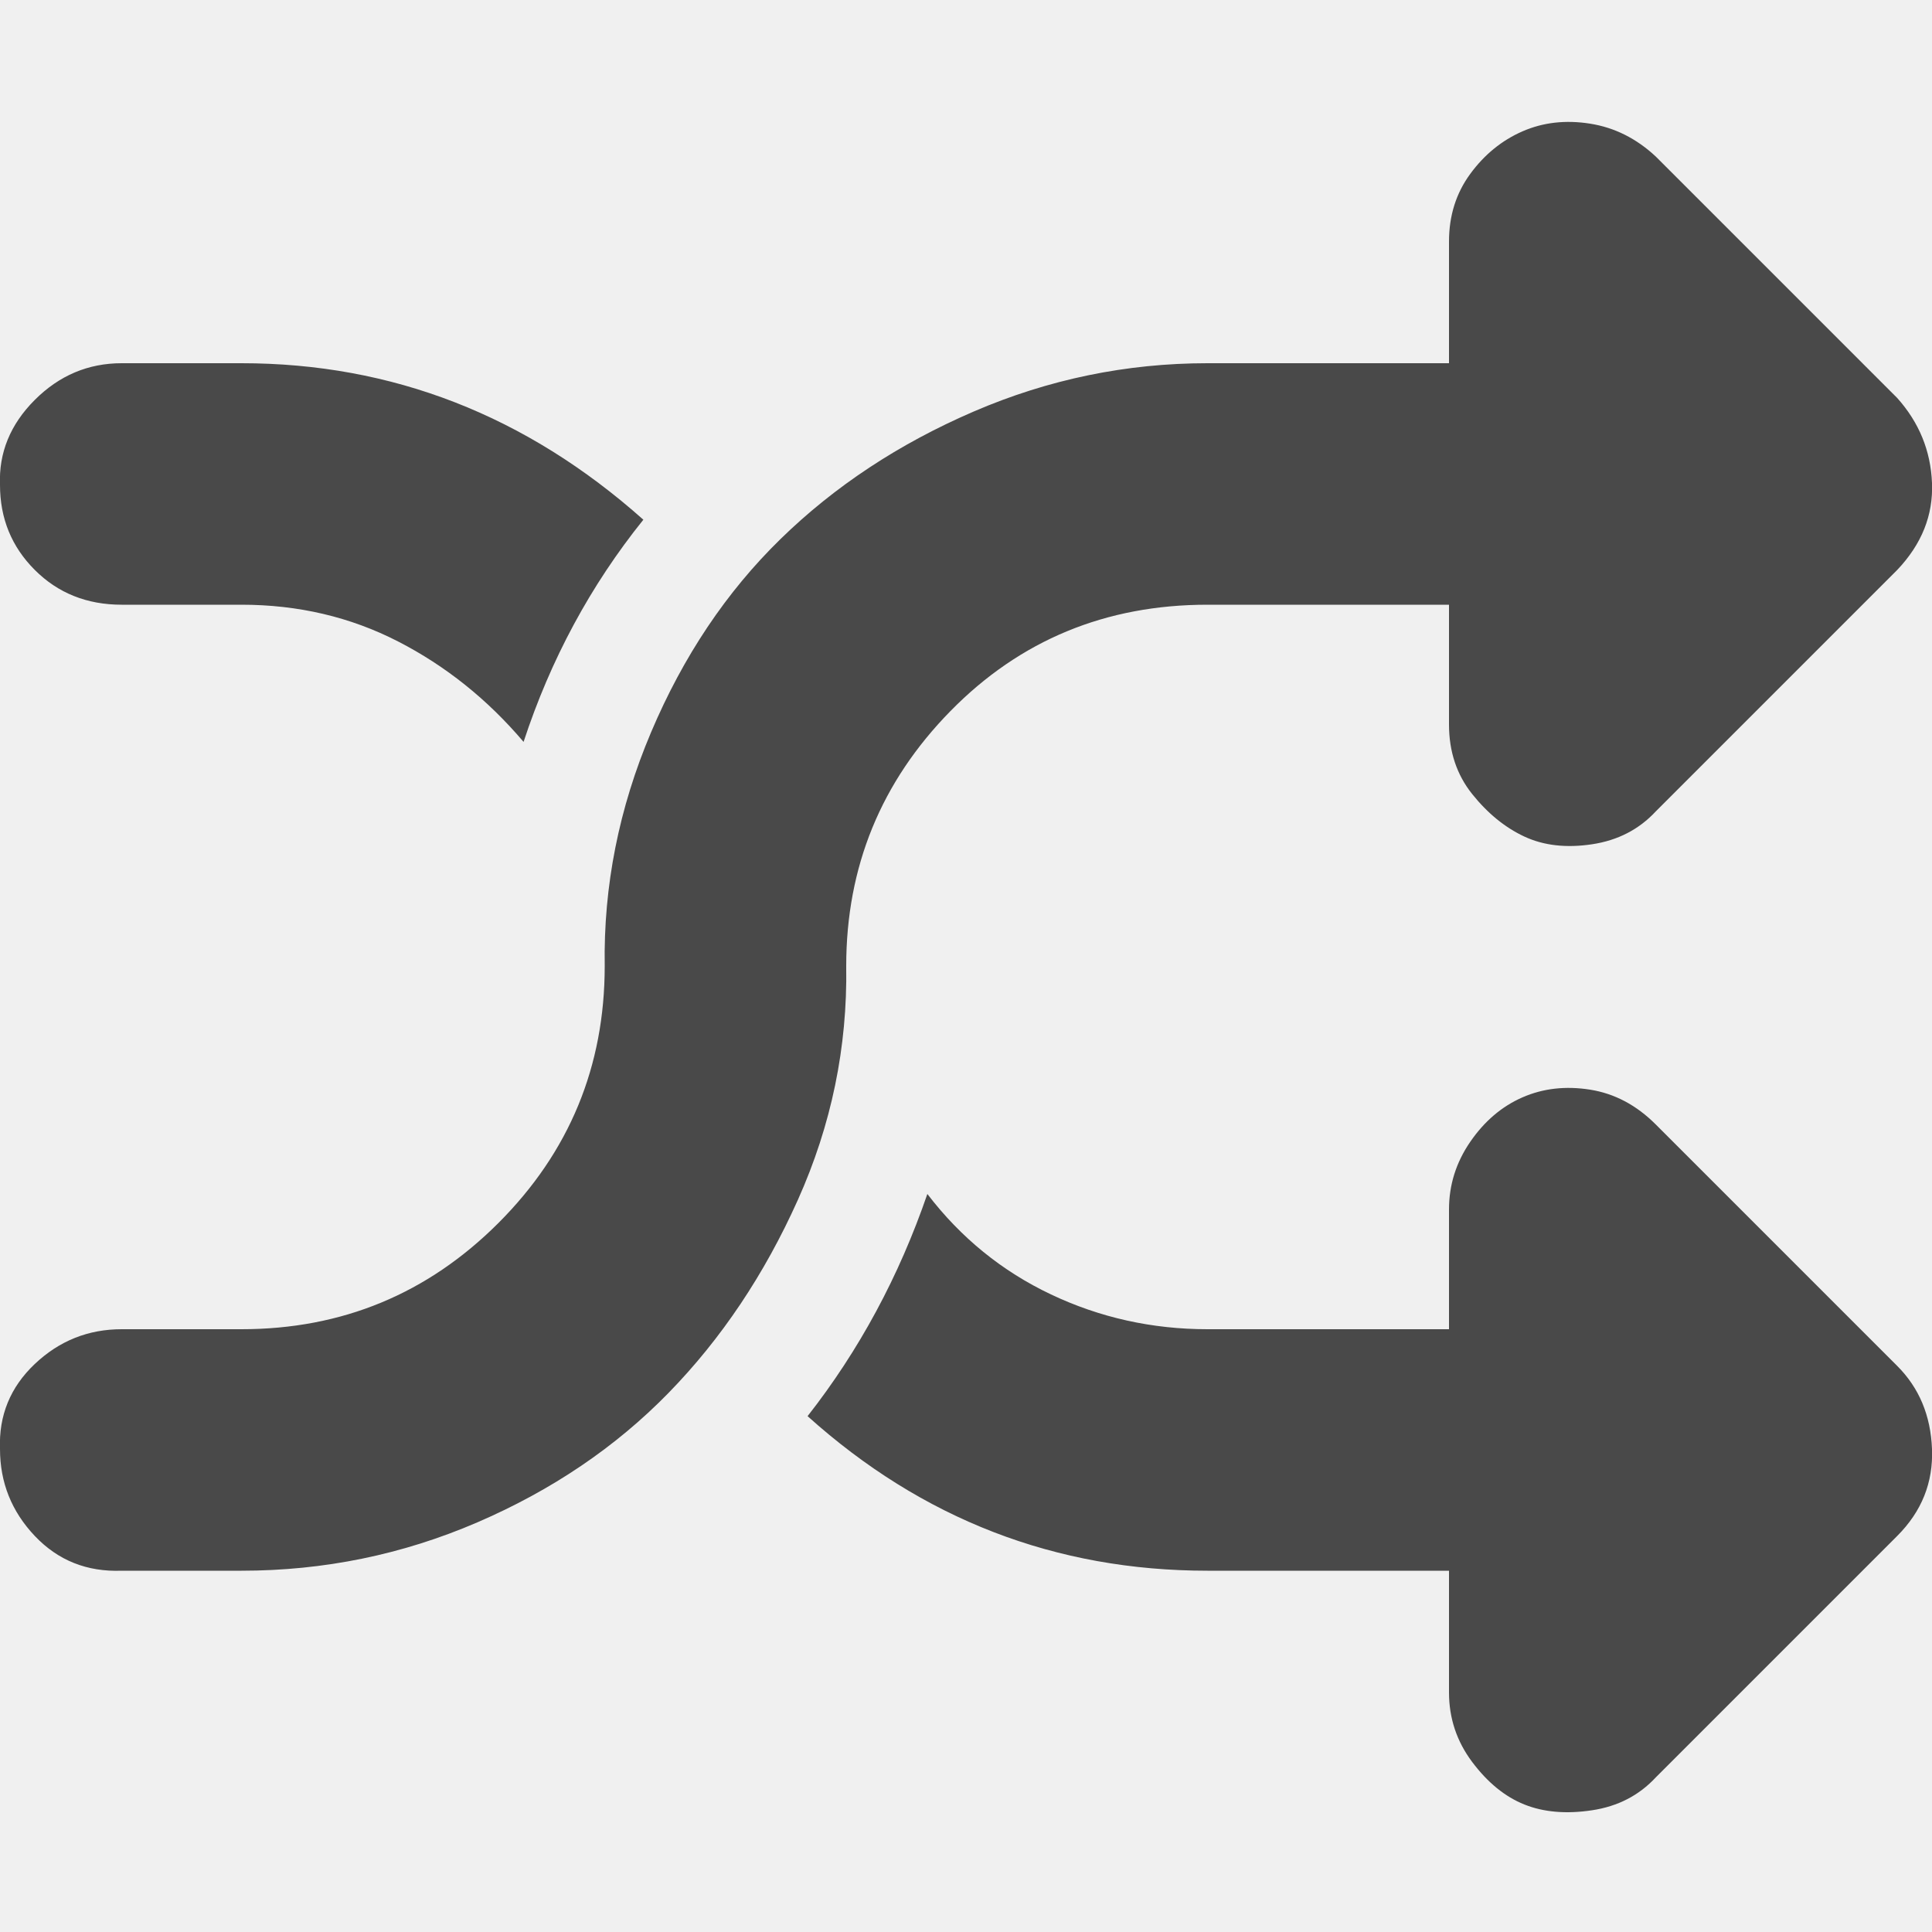
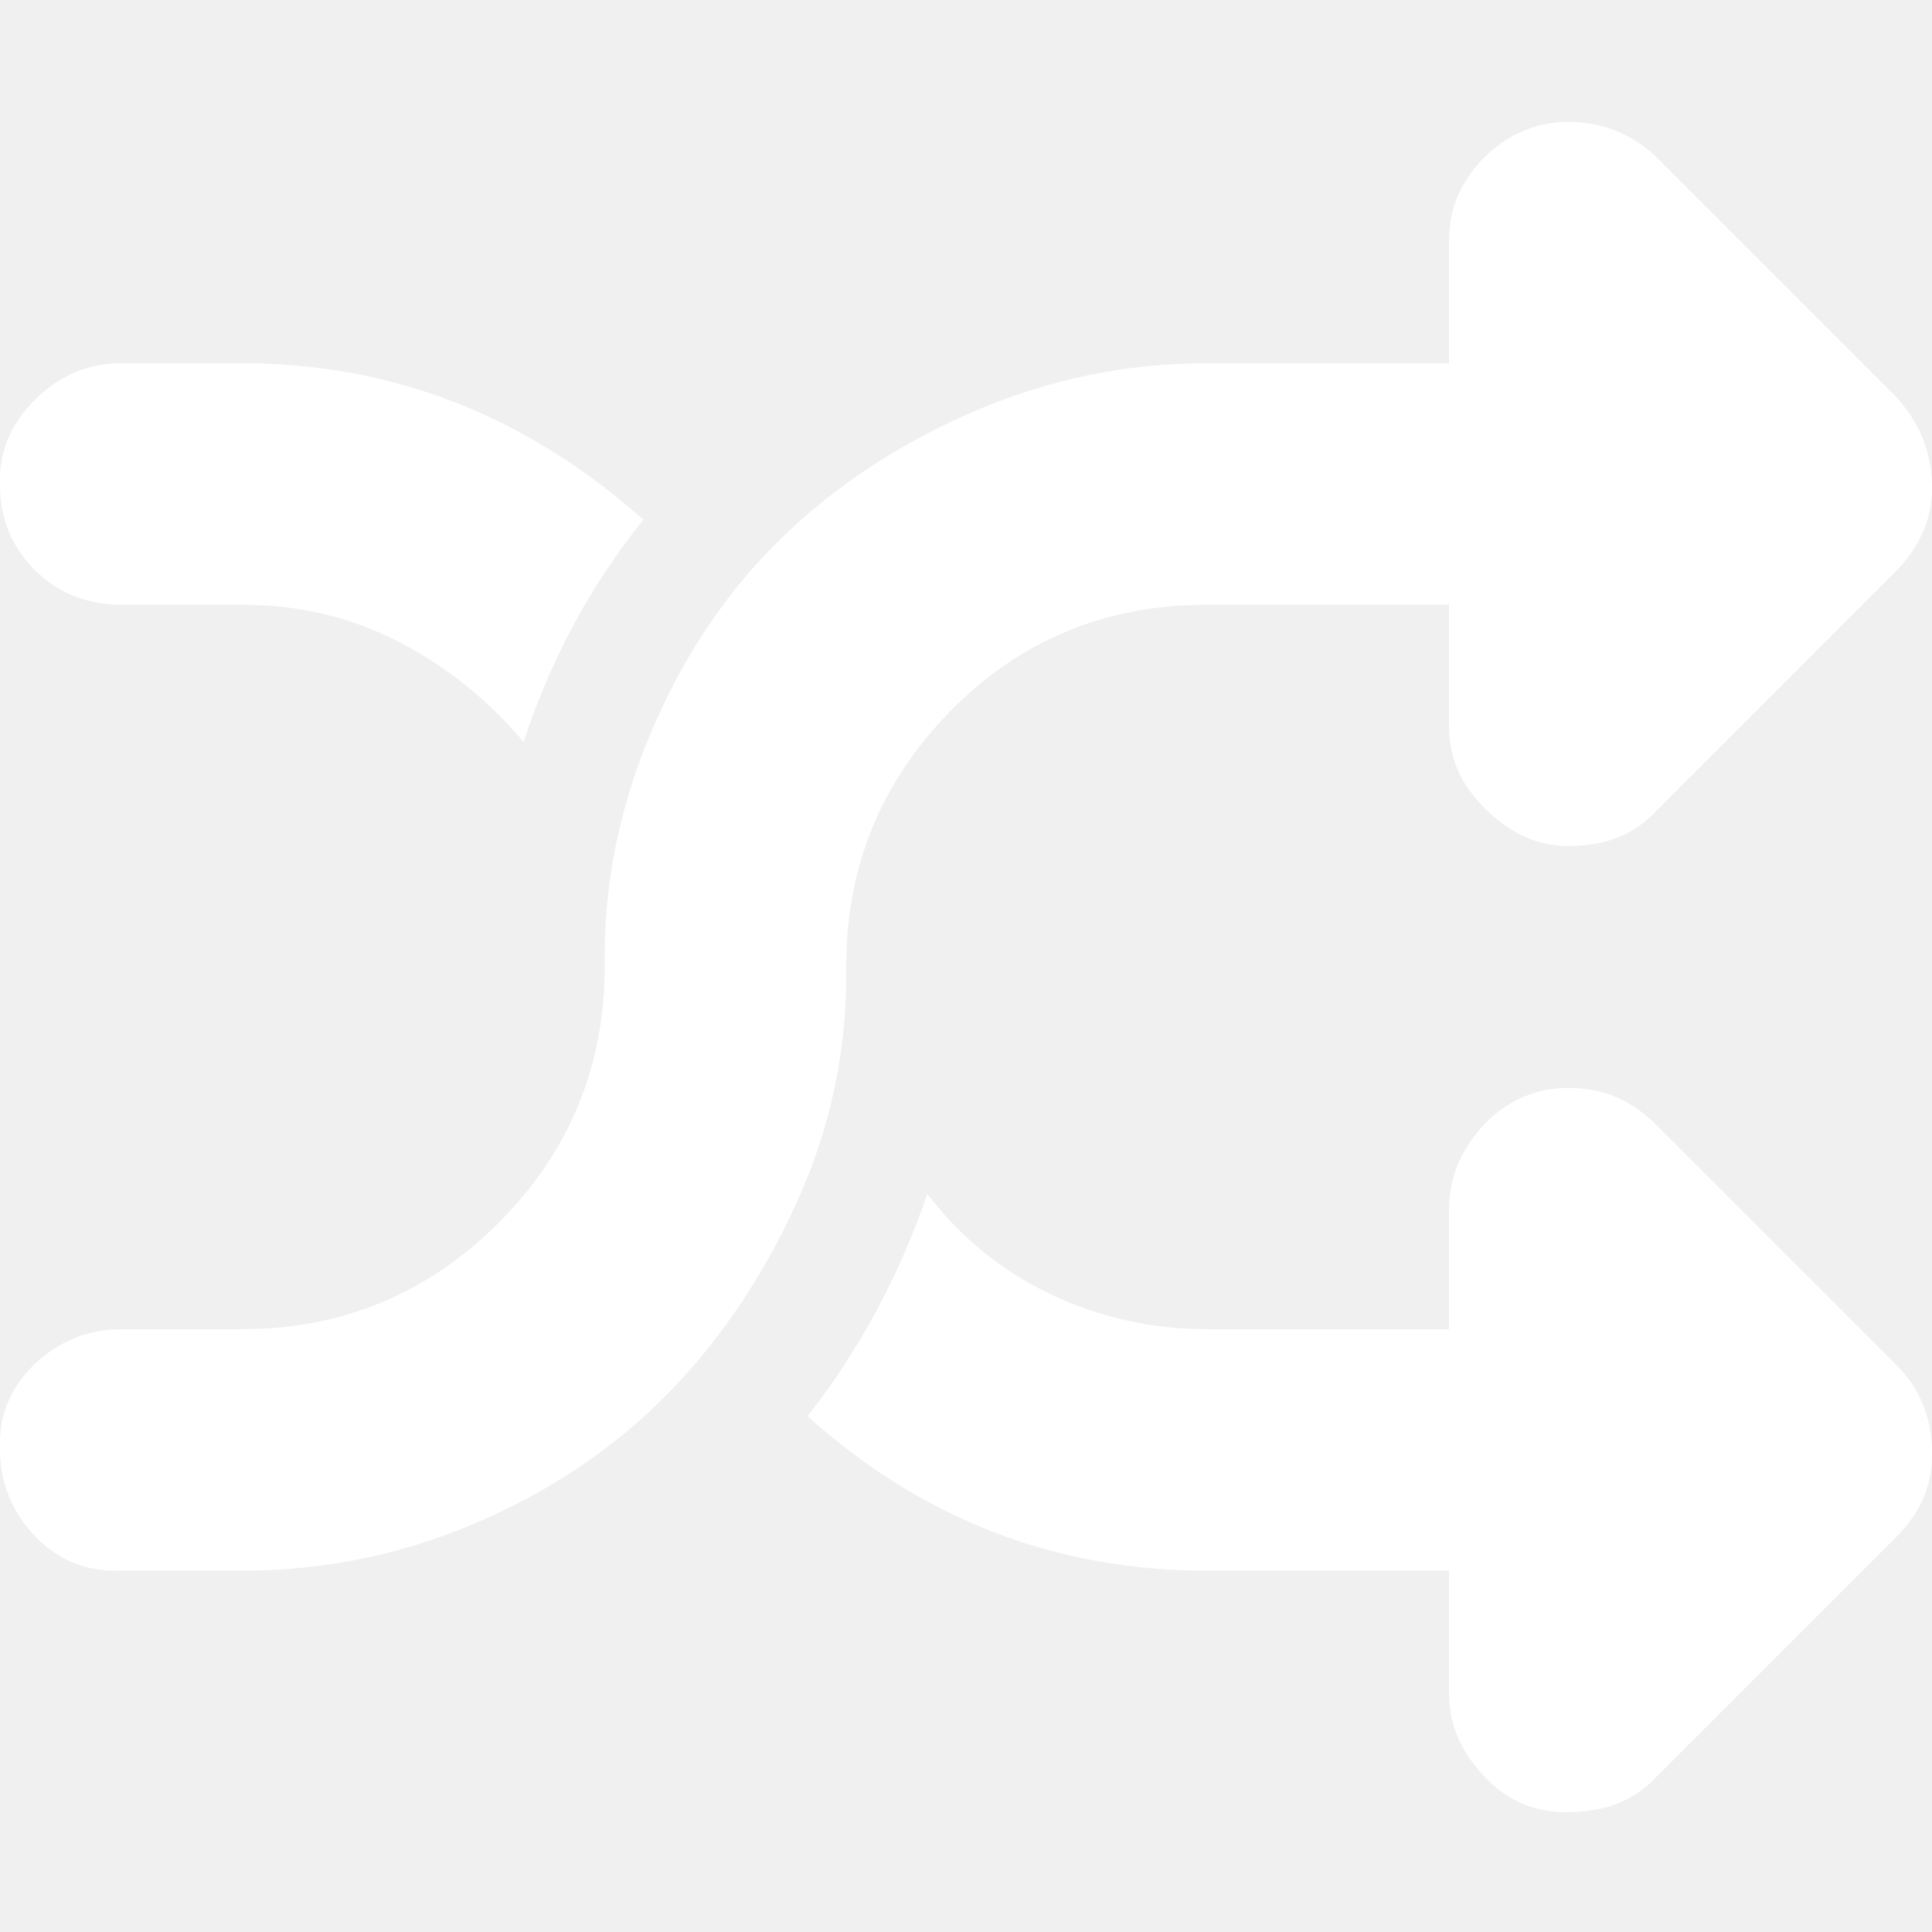
- <svg xmlns="http://www.w3.org/2000/svg" fill="#494949" height="800" viewBox="0 0 32 32" width="800">
-   <path d="m0 24q0 .832.576 1.44t1.44.576h1.984q2.048 0 3.904-.8t3.168-2.144 2.144-3.2.8-3.872q0-2.464 1.728-4.224t4.256-1.76h4v1.984q0 .672.384 1.152t.864.704 1.12.128 1.056-.544l4-4q.608-.64.576-1.44t-.576-1.408l-4-4q-.48-.448-1.088-.544t-1.12.128-.864.704-.352 1.12v2.016h-4q-2.016 0-3.872.8t-3.2 2.112-2.144 3.2-.768 3.872q0 2.496-1.76 4.256t-4.256 1.76h-1.984q-.832 0-1.44.576t-.576 1.408zm0-15.968q0 .832.576 1.408t1.44.576h1.984q1.408 0 2.592.608t2.08 1.664q.672-2.048 1.984-3.68-2.912-2.592-6.656-2.592h-1.984q-.832 0-1.44.608t-.576 1.408zm13.376 15.424q2.848 2.56 6.624 2.56h4v2.016q0 .64.384 1.152t.864.704 1.12.096 1.056-.544l4-4q.608-.608.576-1.44t-.576-1.376l-4-4q-.48-.48-1.088-.576t-1.12.128-.864.736-.352 1.12v1.984h-4q-1.376 0-2.592-.576t-2.048-1.664q-.704 2.048-1.984 3.68z" />
+ <svg xmlns="http://www.w3.org/2000/svg" version="1.1" id="Layer_1" x="0px" y="0px" width="800px" height="800px" viewBox="0 0 800 800" enable-background="new 0 0 800 800" xml:space="preserve">
+   <path fill="#FFFFFF" d="M0,600c0,13.866,4.8,25.867,14.4,36c9.6,10.134,21.6,14.934,36,14.4H100c34.133,0,66.667-6.667,97.6-20  c30.933-13.334,57.333-31.2,79.2-53.601c21.867-22.399,39.733-49.066,53.601-80c13.866-30.933,20.533-63.2,20-96.8  c0-41.066,14.399-76.267,43.199-105.6c28.801-29.333,64.267-44,106.4-44h100V300c0,11.2,3.2,20.8,9.6,28.8  c6.4,8,13.601,13.867,21.601,17.6c8,3.733,17.333,4.8,28,3.2s19.467-6.133,26.399-13.6l100-100c10.134-10.667,14.934-22.667,14.4-36  c-0.533-13.333-5.333-25.066-14.4-35.2l-100-100c-8-7.467-17.066-12-27.199-13.6c-10.134-1.6-19.467-0.533-28,3.2  C621.866,58.133,614.667,64,608.8,72c-5.866,8-8.8,17.333-8.8,28v50.4H500c-33.6,0-65.866,6.667-96.8,20  c-30.934,13.333-57.601,30.934-80,52.8c-22.4,21.867-40.267,48.533-53.6,80c-13.333,31.467-19.733,63.733-19.2,96.8  c0,41.6-14.667,77.066-44,106.4c-29.333,29.333-64.8,44-106.4,44H50.4c-13.867,0-25.867,4.8-36,14.399  C4.267,574.4-0.533,586.134,0,600L0,600z M0,200.8c0,13.867,4.8,25.6,14.4,35.2s21.6,14.4,36,14.4H100  c23.467,0,45.067,5.067,64.8,15.2c19.733,10.133,37.067,24,52,41.6c11.2-34.133,27.733-64.8,49.6-92  c-48.533-43.2-104-64.8-166.4-64.8H50.4c-13.867,0-25.867,5.067-36,15.2S-0.533,187.467,0,200.8z M334.4,586.4  c47.466,42.666,102.666,64,165.6,64h100V700.8c0,10.667,3.2,20.267,9.6,28.8C616,738.134,623.2,744,631.2,747.2s17.333,4,28,2.399  c10.667-1.6,19.467-6.133,26.399-13.6l100-100c10.134-10.133,14.934-22.134,14.4-36s-5.333-25.333-14.4-34.4l-100-100  c-8-8-17.066-12.8-27.199-14.399c-10.134-1.601-19.467-0.533-28,3.2c-8.534,3.733-15.733,9.866-21.601,18.399  c-5.866,8.533-8.8,17.867-8.8,28V550.4H500c-22.934,0-44.533-4.801-64.8-14.4s-37.333-23.467-51.2-41.6  C372.267,528.533,355.733,559.2,334.4,586.4L334.4,586.4z" />
</svg>
